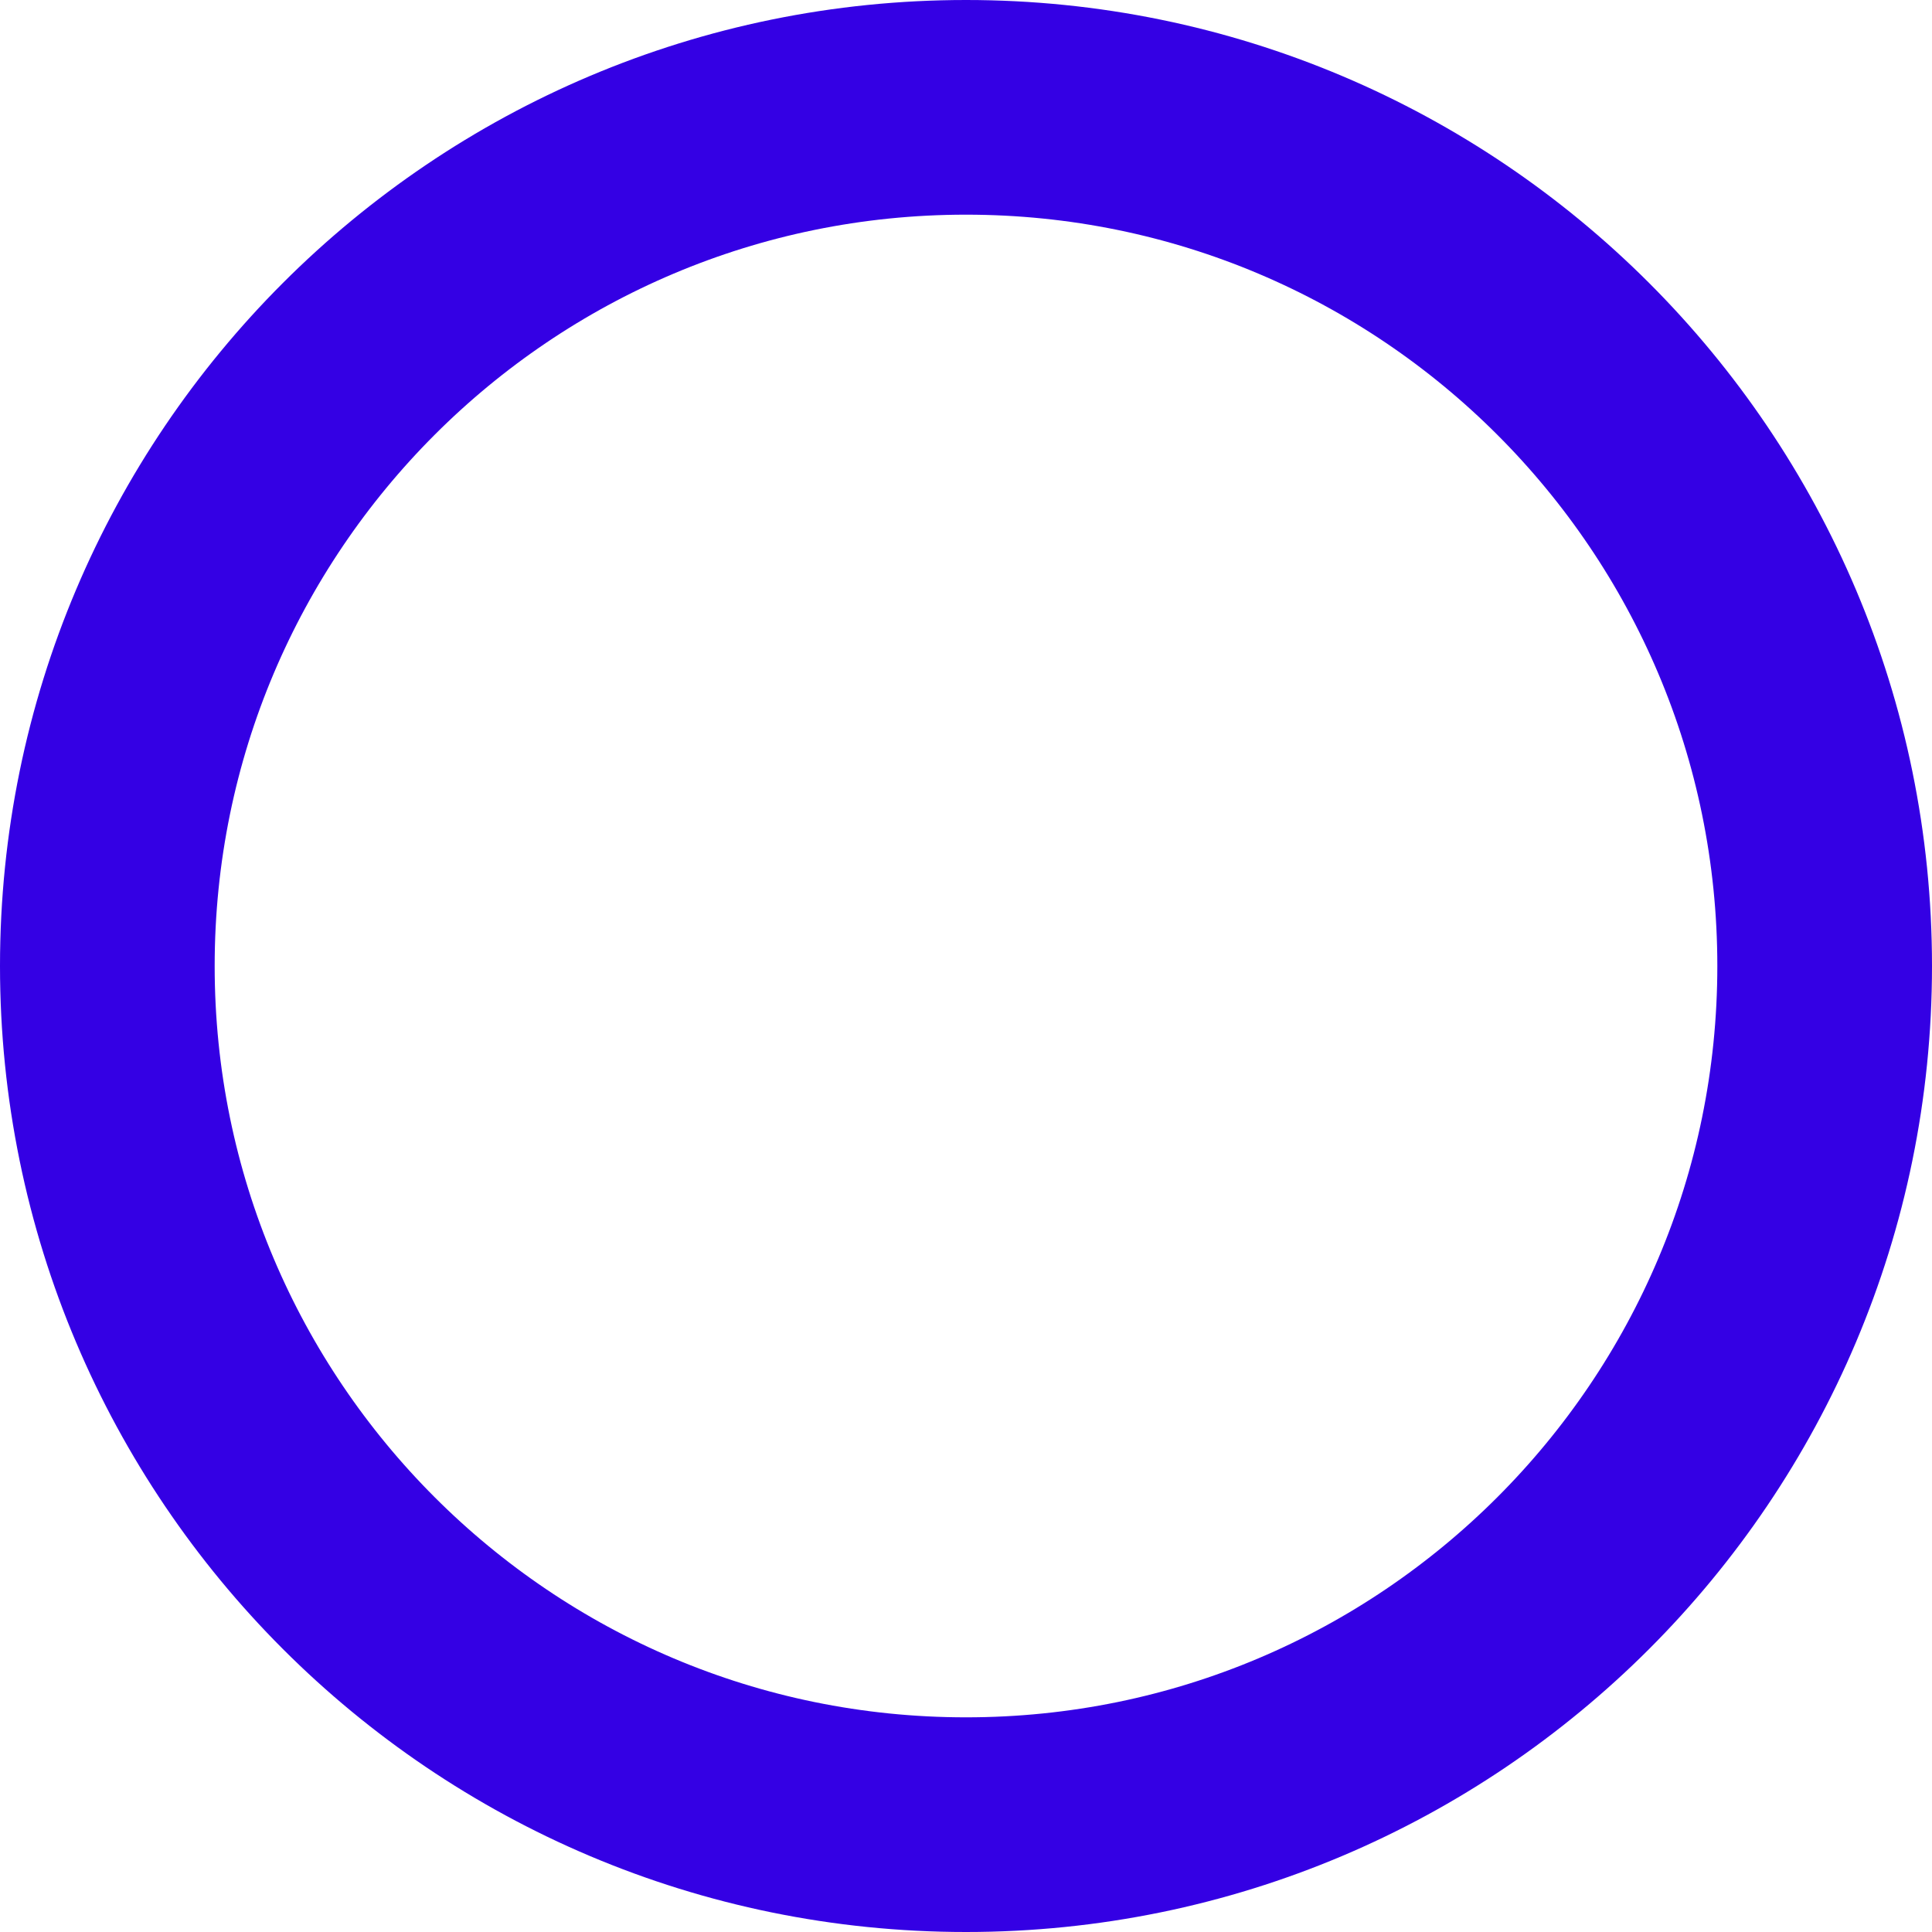
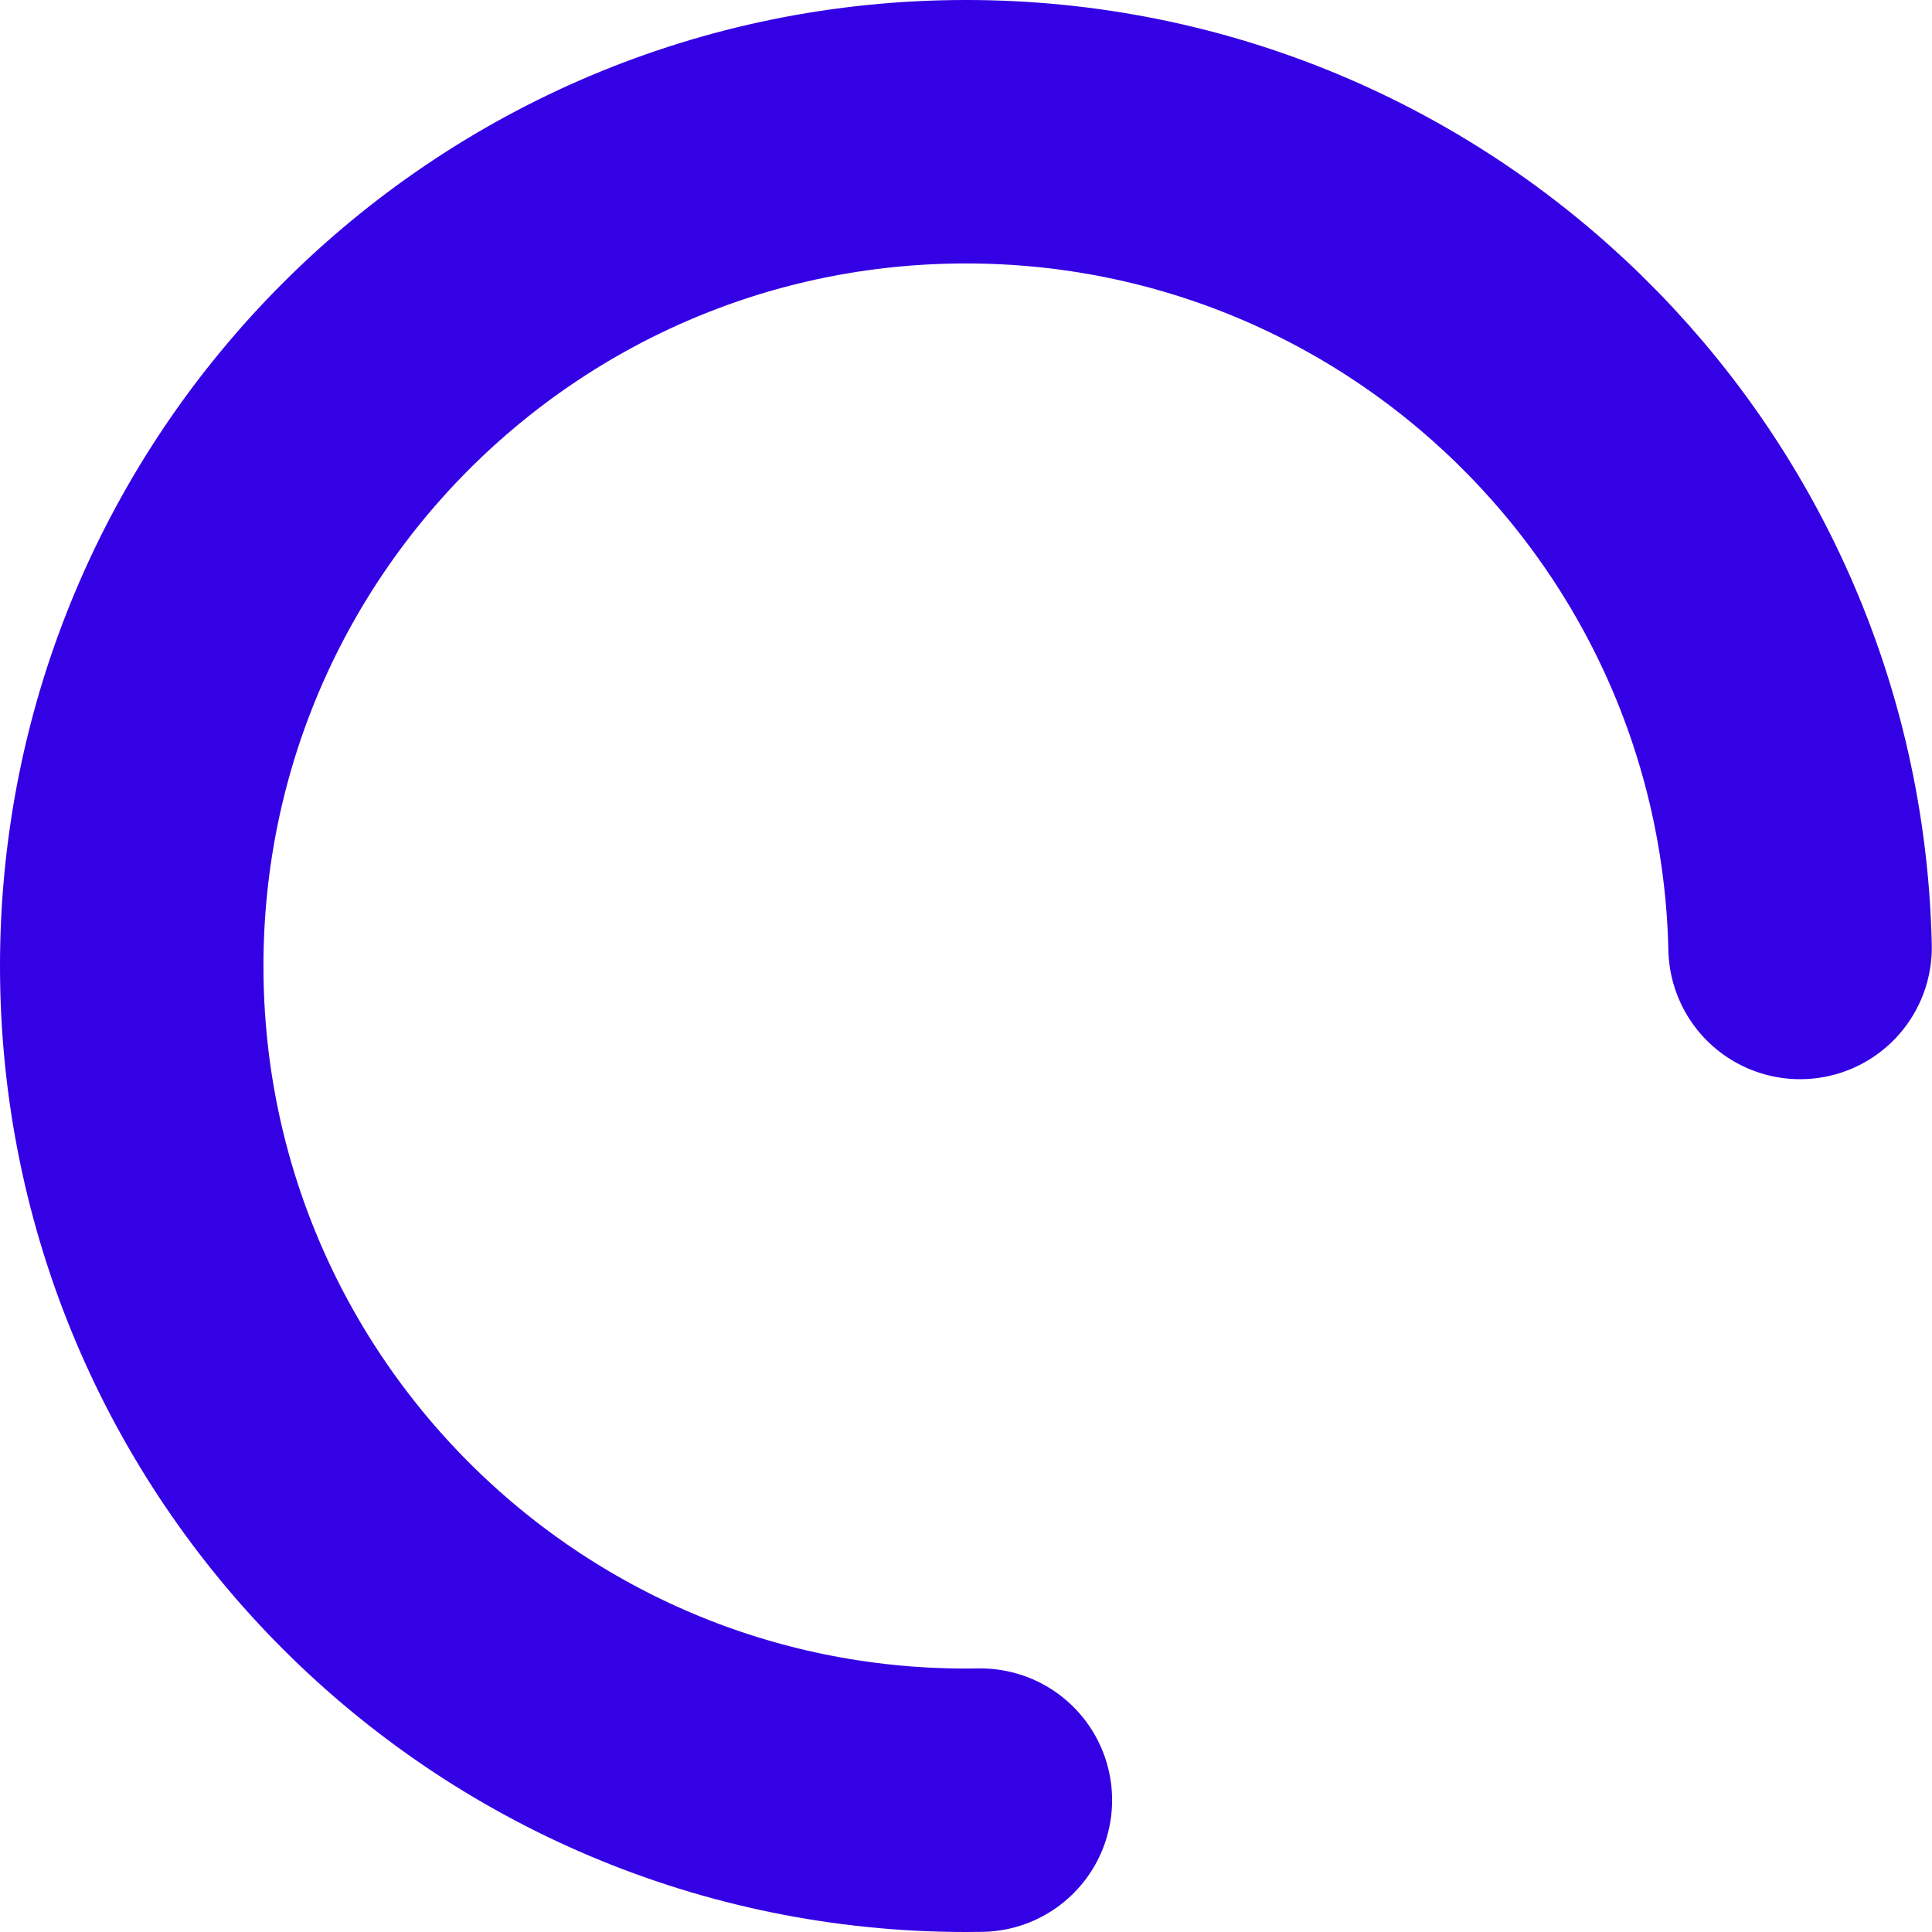
- <svg xmlns="http://www.w3.org/2000/svg" width="72" height="72" viewBox="0 0 72 72" version="1.1" id="svg1">
+ <svg xmlns="http://www.w3.org/2000/svg" width="88" height="88" viewBox="0 0 88 88" version="1.1" id="svg1">
  <defs id="defs1">
    <linearGradient id="linearGradient5">
      <stop style="stop-color:#8c25b7;stop-opacity:1;" offset="0" id="stop5" />
      <stop style="stop-color:#501563;stop-opacity:0.896;" offset="0.754" id="stop4" />
      <stop style="stop-color:#420f50;stop-opacity:0;" offset="1" id="stop3" />
    </linearGradient>
  </defs>
-   <ellipse style="fill:none;fill-opacity:0.804;stroke:#3400e4;stroke-width:8;stroke-linecap:round;stroke-linejoin:round;stroke-dasharray:none;stroke-opacity:1;paint-order:normal" id="path46" cx="36" cy="36" rx="32" ry="32" />
+   <path id="path4" style="display:inline;fill:none;fill-opacity:0.804;stroke:#3400e4;stroke-width:12;stroke-linecap:round;stroke-linejoin:miter;stroke-dasharray:none;stroke-opacity:1;paint-order:normal" d="M 44.655,81.994 A 38,38 0 0 1 44,82 38,38 0 0 1 6,44 38,38 0 0 1 44,6 38,38 0 0 1 81.991,43.156" />
</svg>
